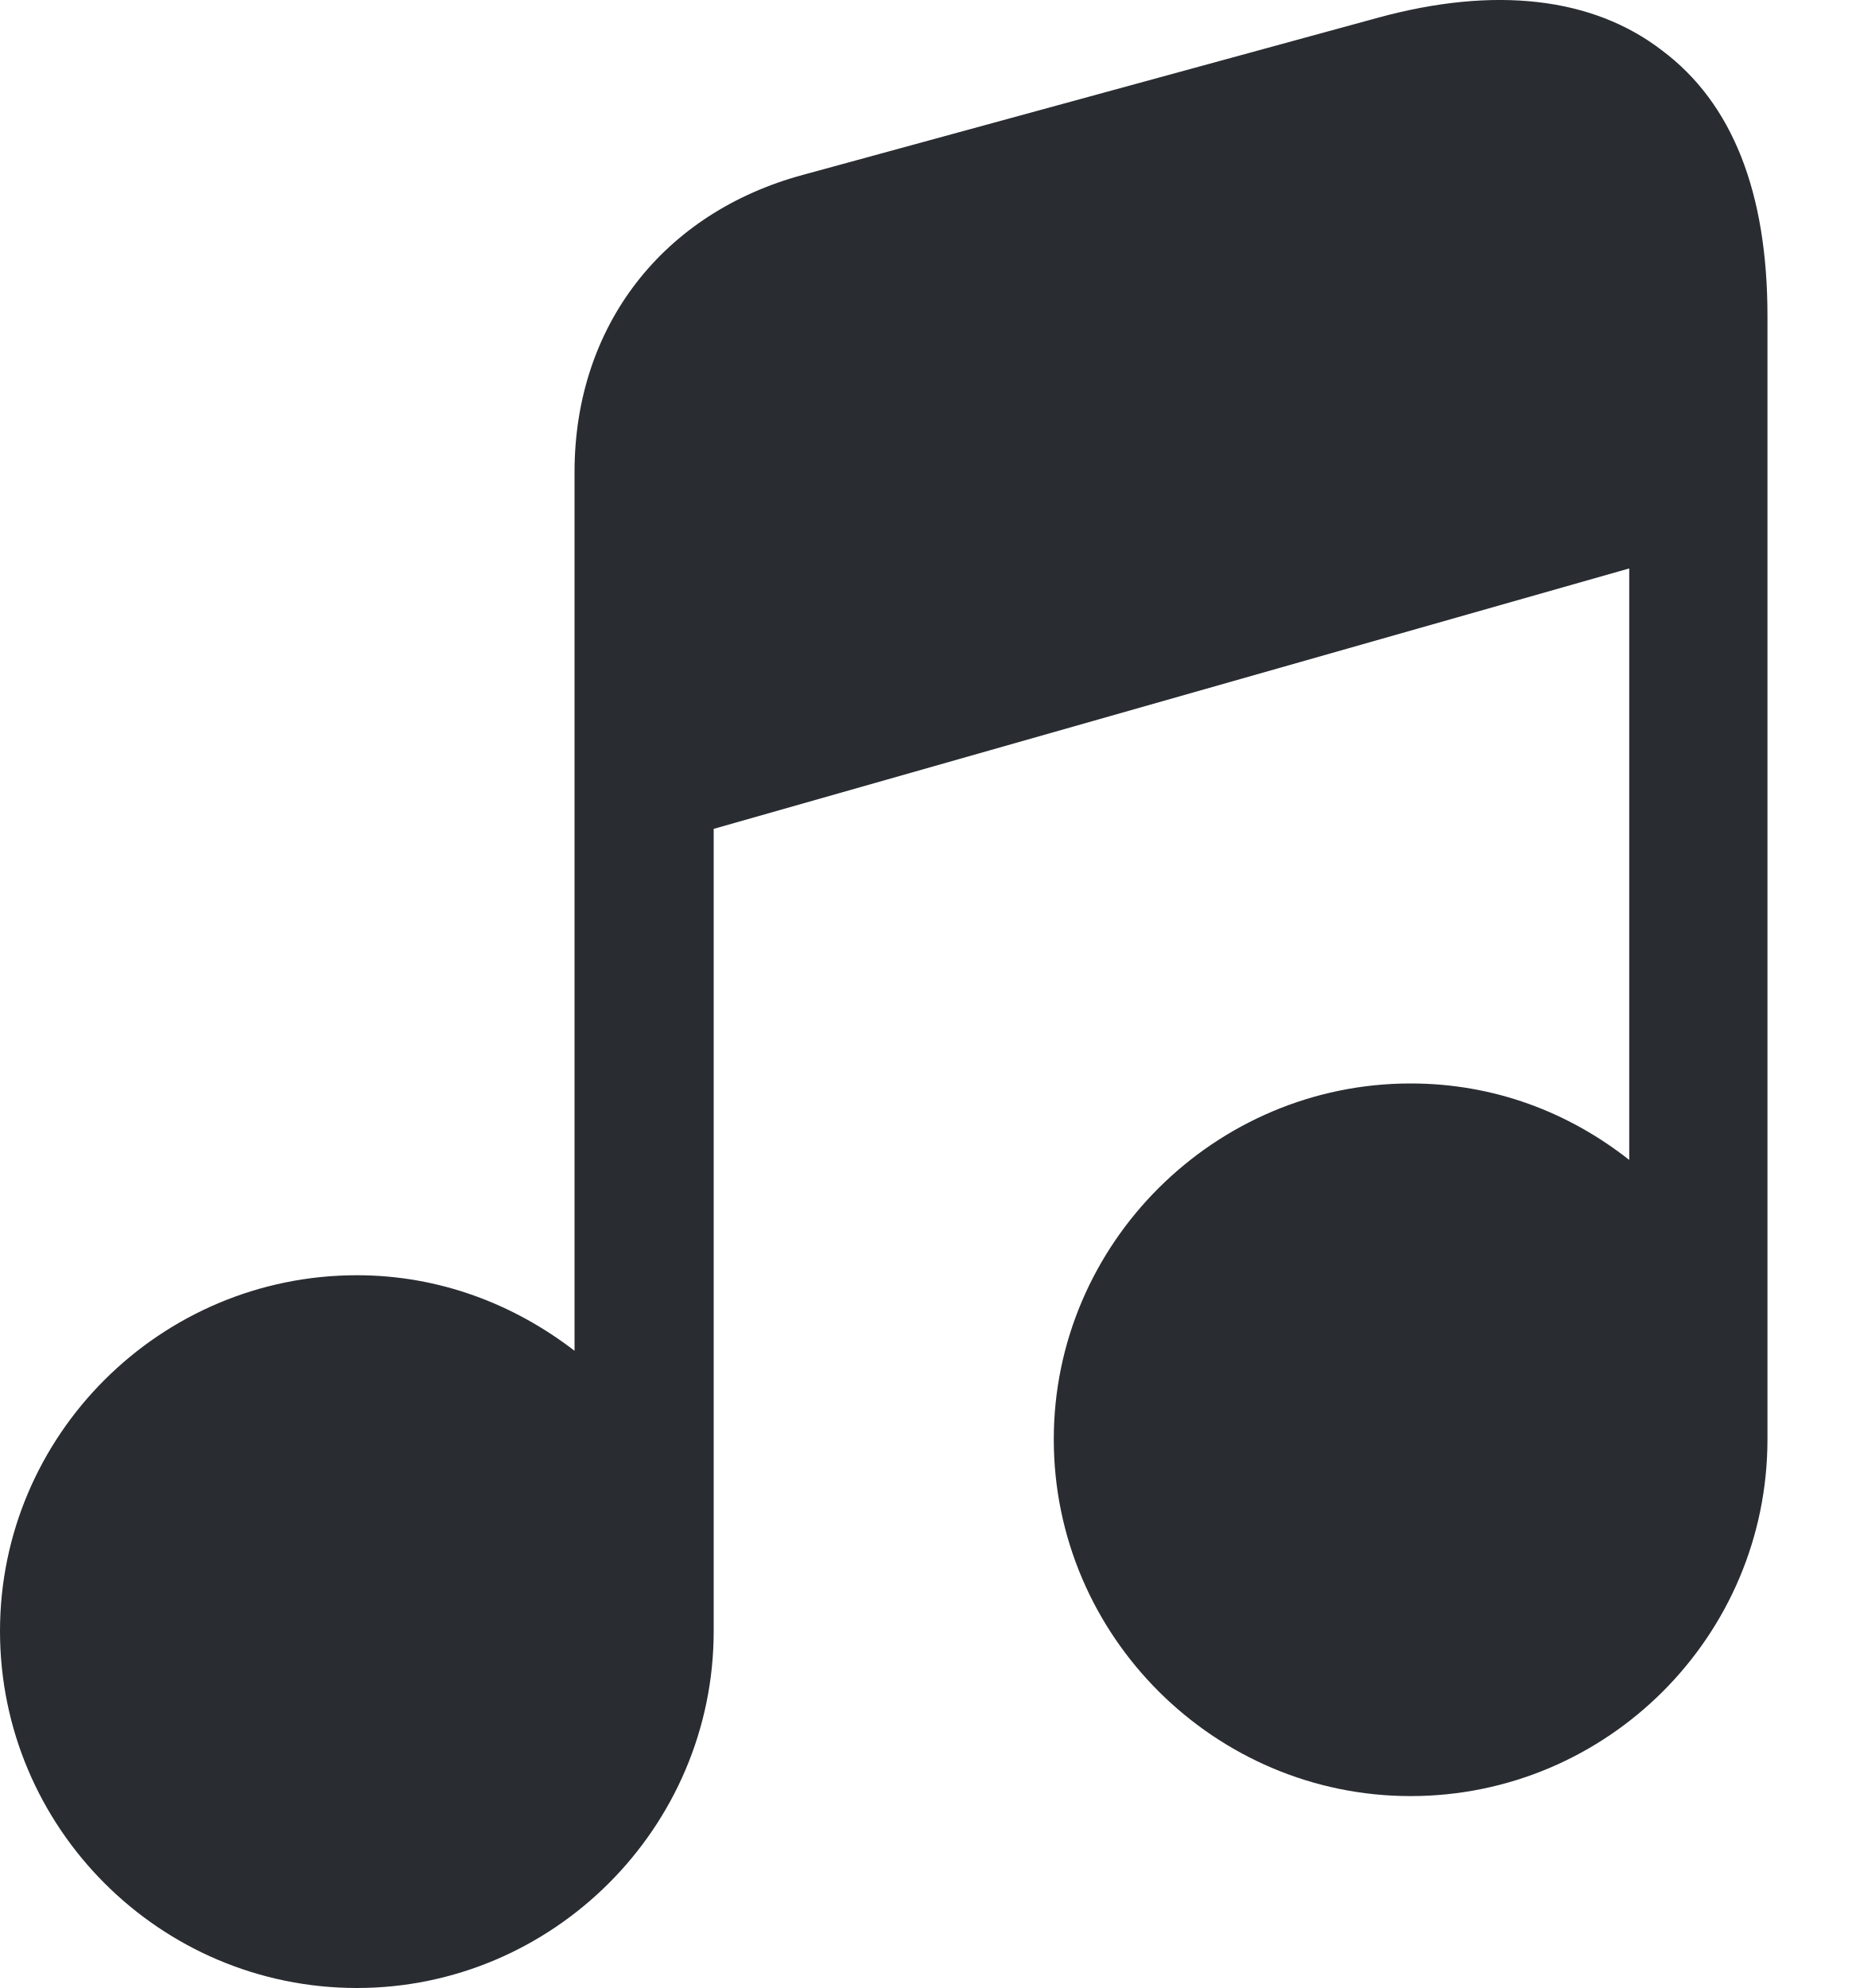
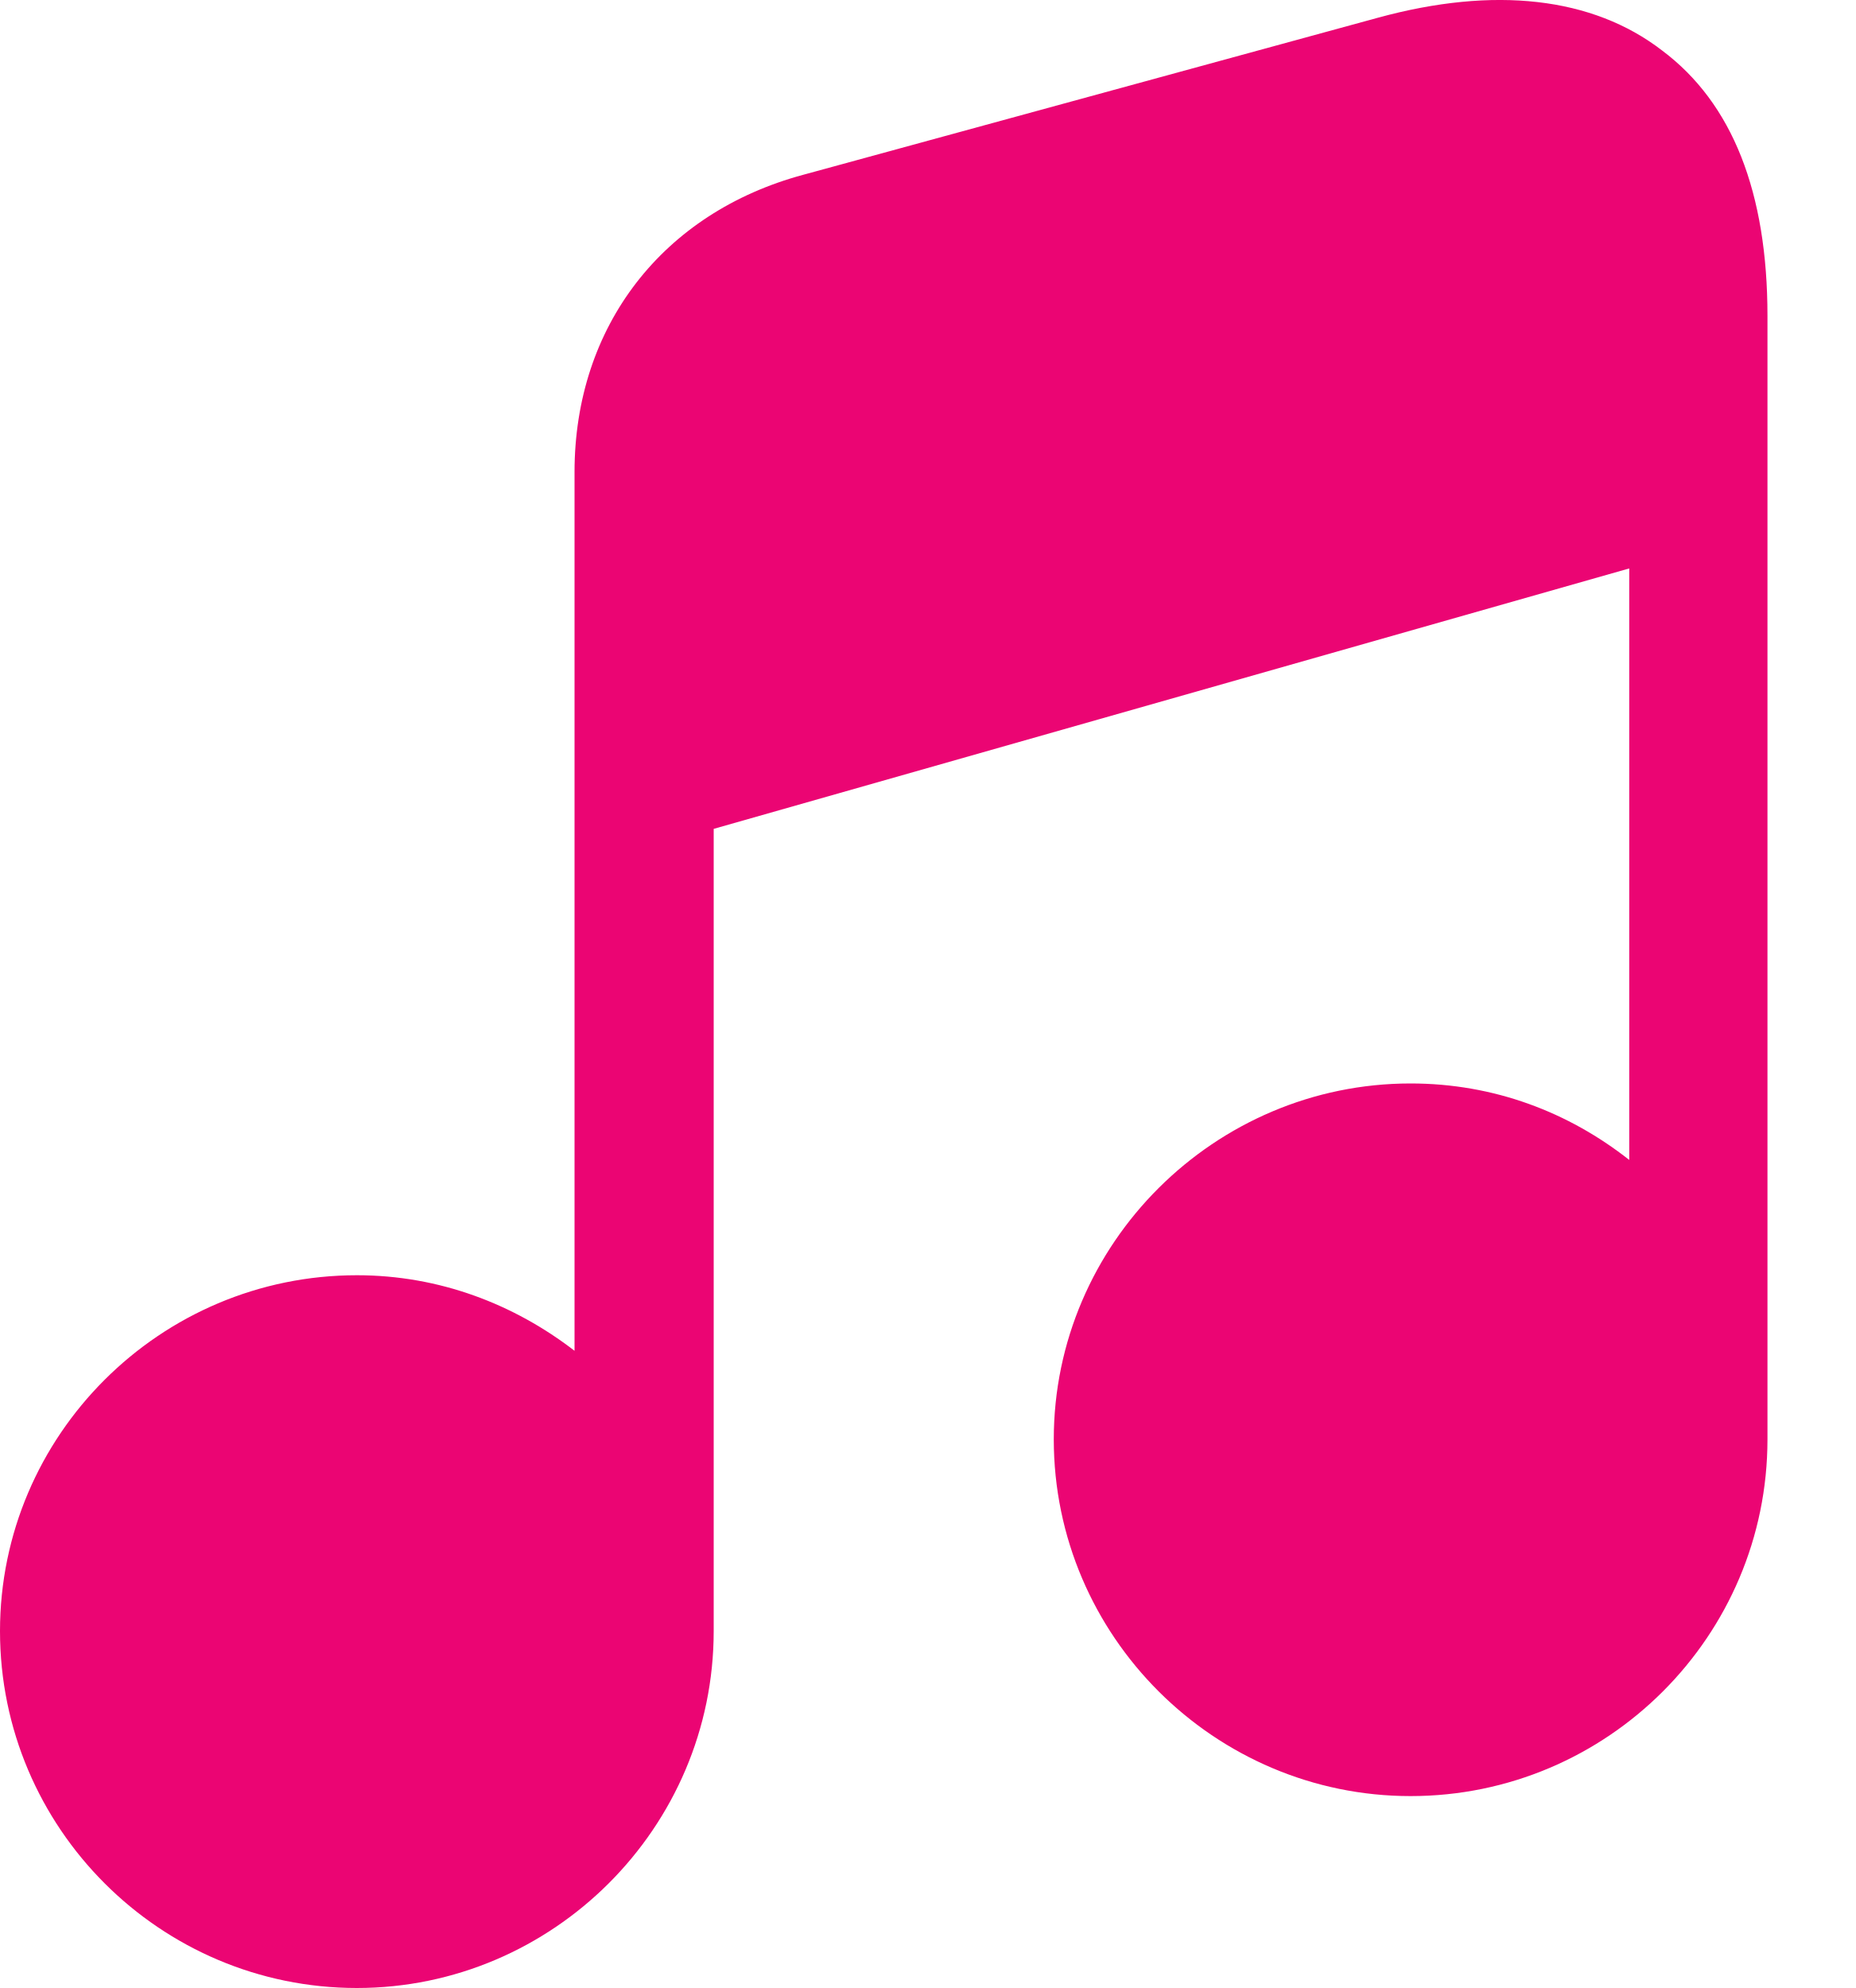
<svg xmlns="http://www.w3.org/2000/svg" width="14" height="15" viewBox="0 0 14 15" fill="#eb0573">
-   <path d="M13.336 2.384V10.86C13.336 12.345 12.128 13.552 10.643 13.552C9.166 13.552 7.951 12.345 7.951 10.86C7.951 9.382 9.166 8.175 10.643 8.175C11.273 8.175 11.836 8.392 12.293 8.752V4.289L5.385 6.254V12.307C5.385 13.792 4.17 15 2.693 15C1.208 15 0 13.792 0 12.307C0 10.83 1.208 9.622 2.693 9.622C3.315 9.622 3.878 9.84 4.335 10.192V3.562C4.335 2.459 5.003 1.604 6.06 1.319L10.396 0.134C11.273 -0.106 12.016 -0.024 12.541 0.381C13.073 0.779 13.336 1.454 13.336 2.384Z" fill="#292D32" />
+   <path d="M13.336 2.384V10.86C13.336 12.345 12.128 13.552 10.643 13.552C9.166 13.552 7.951 12.345 7.951 10.86C7.951 9.382 9.166 8.175 10.643 8.175C11.273 8.175 11.836 8.392 12.293 8.752V4.289L5.385 6.254V12.307C5.385 13.792 4.17 15 2.693 15C1.208 15 0 13.792 0 12.307C0 10.83 1.208 9.622 2.693 9.622C3.315 9.622 3.878 9.84 4.335 10.192V3.562C4.335 2.459 5.003 1.604 6.06 1.319L10.396 0.134C11.273 -0.106 12.016 -0.024 12.541 0.381C13.073 0.779 13.336 1.454 13.336 2.384Z" />
</svg>
